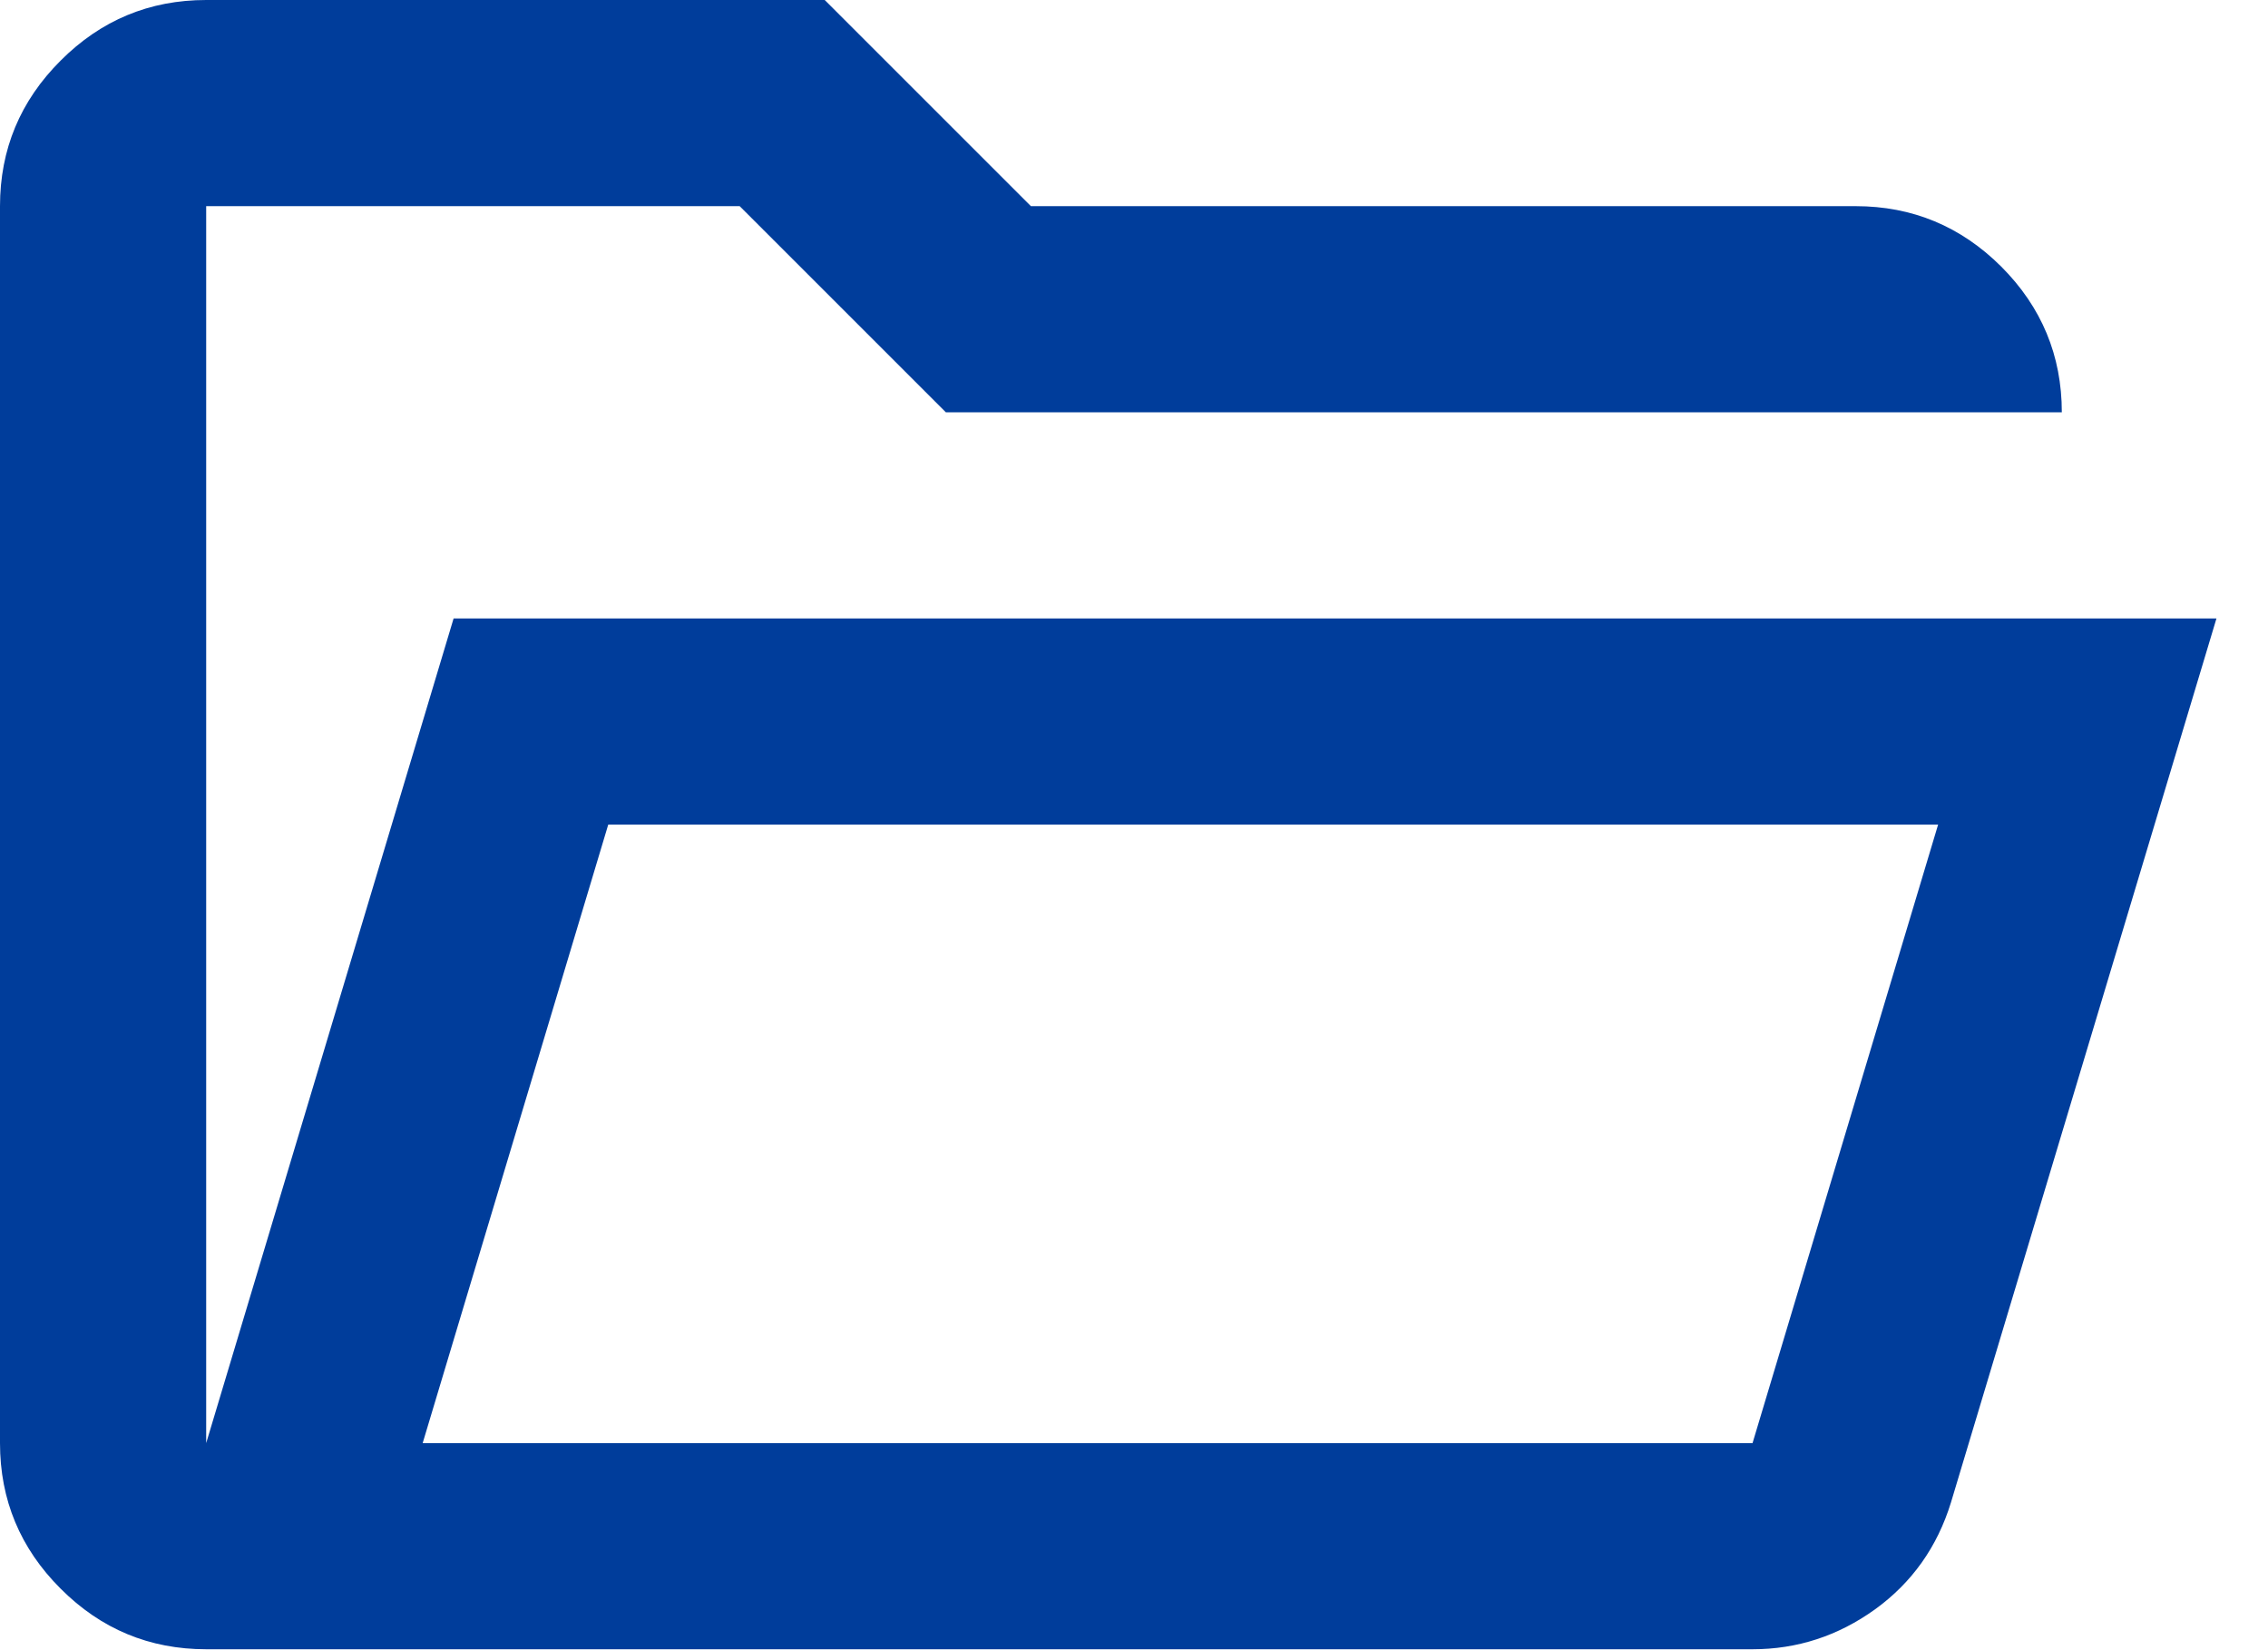
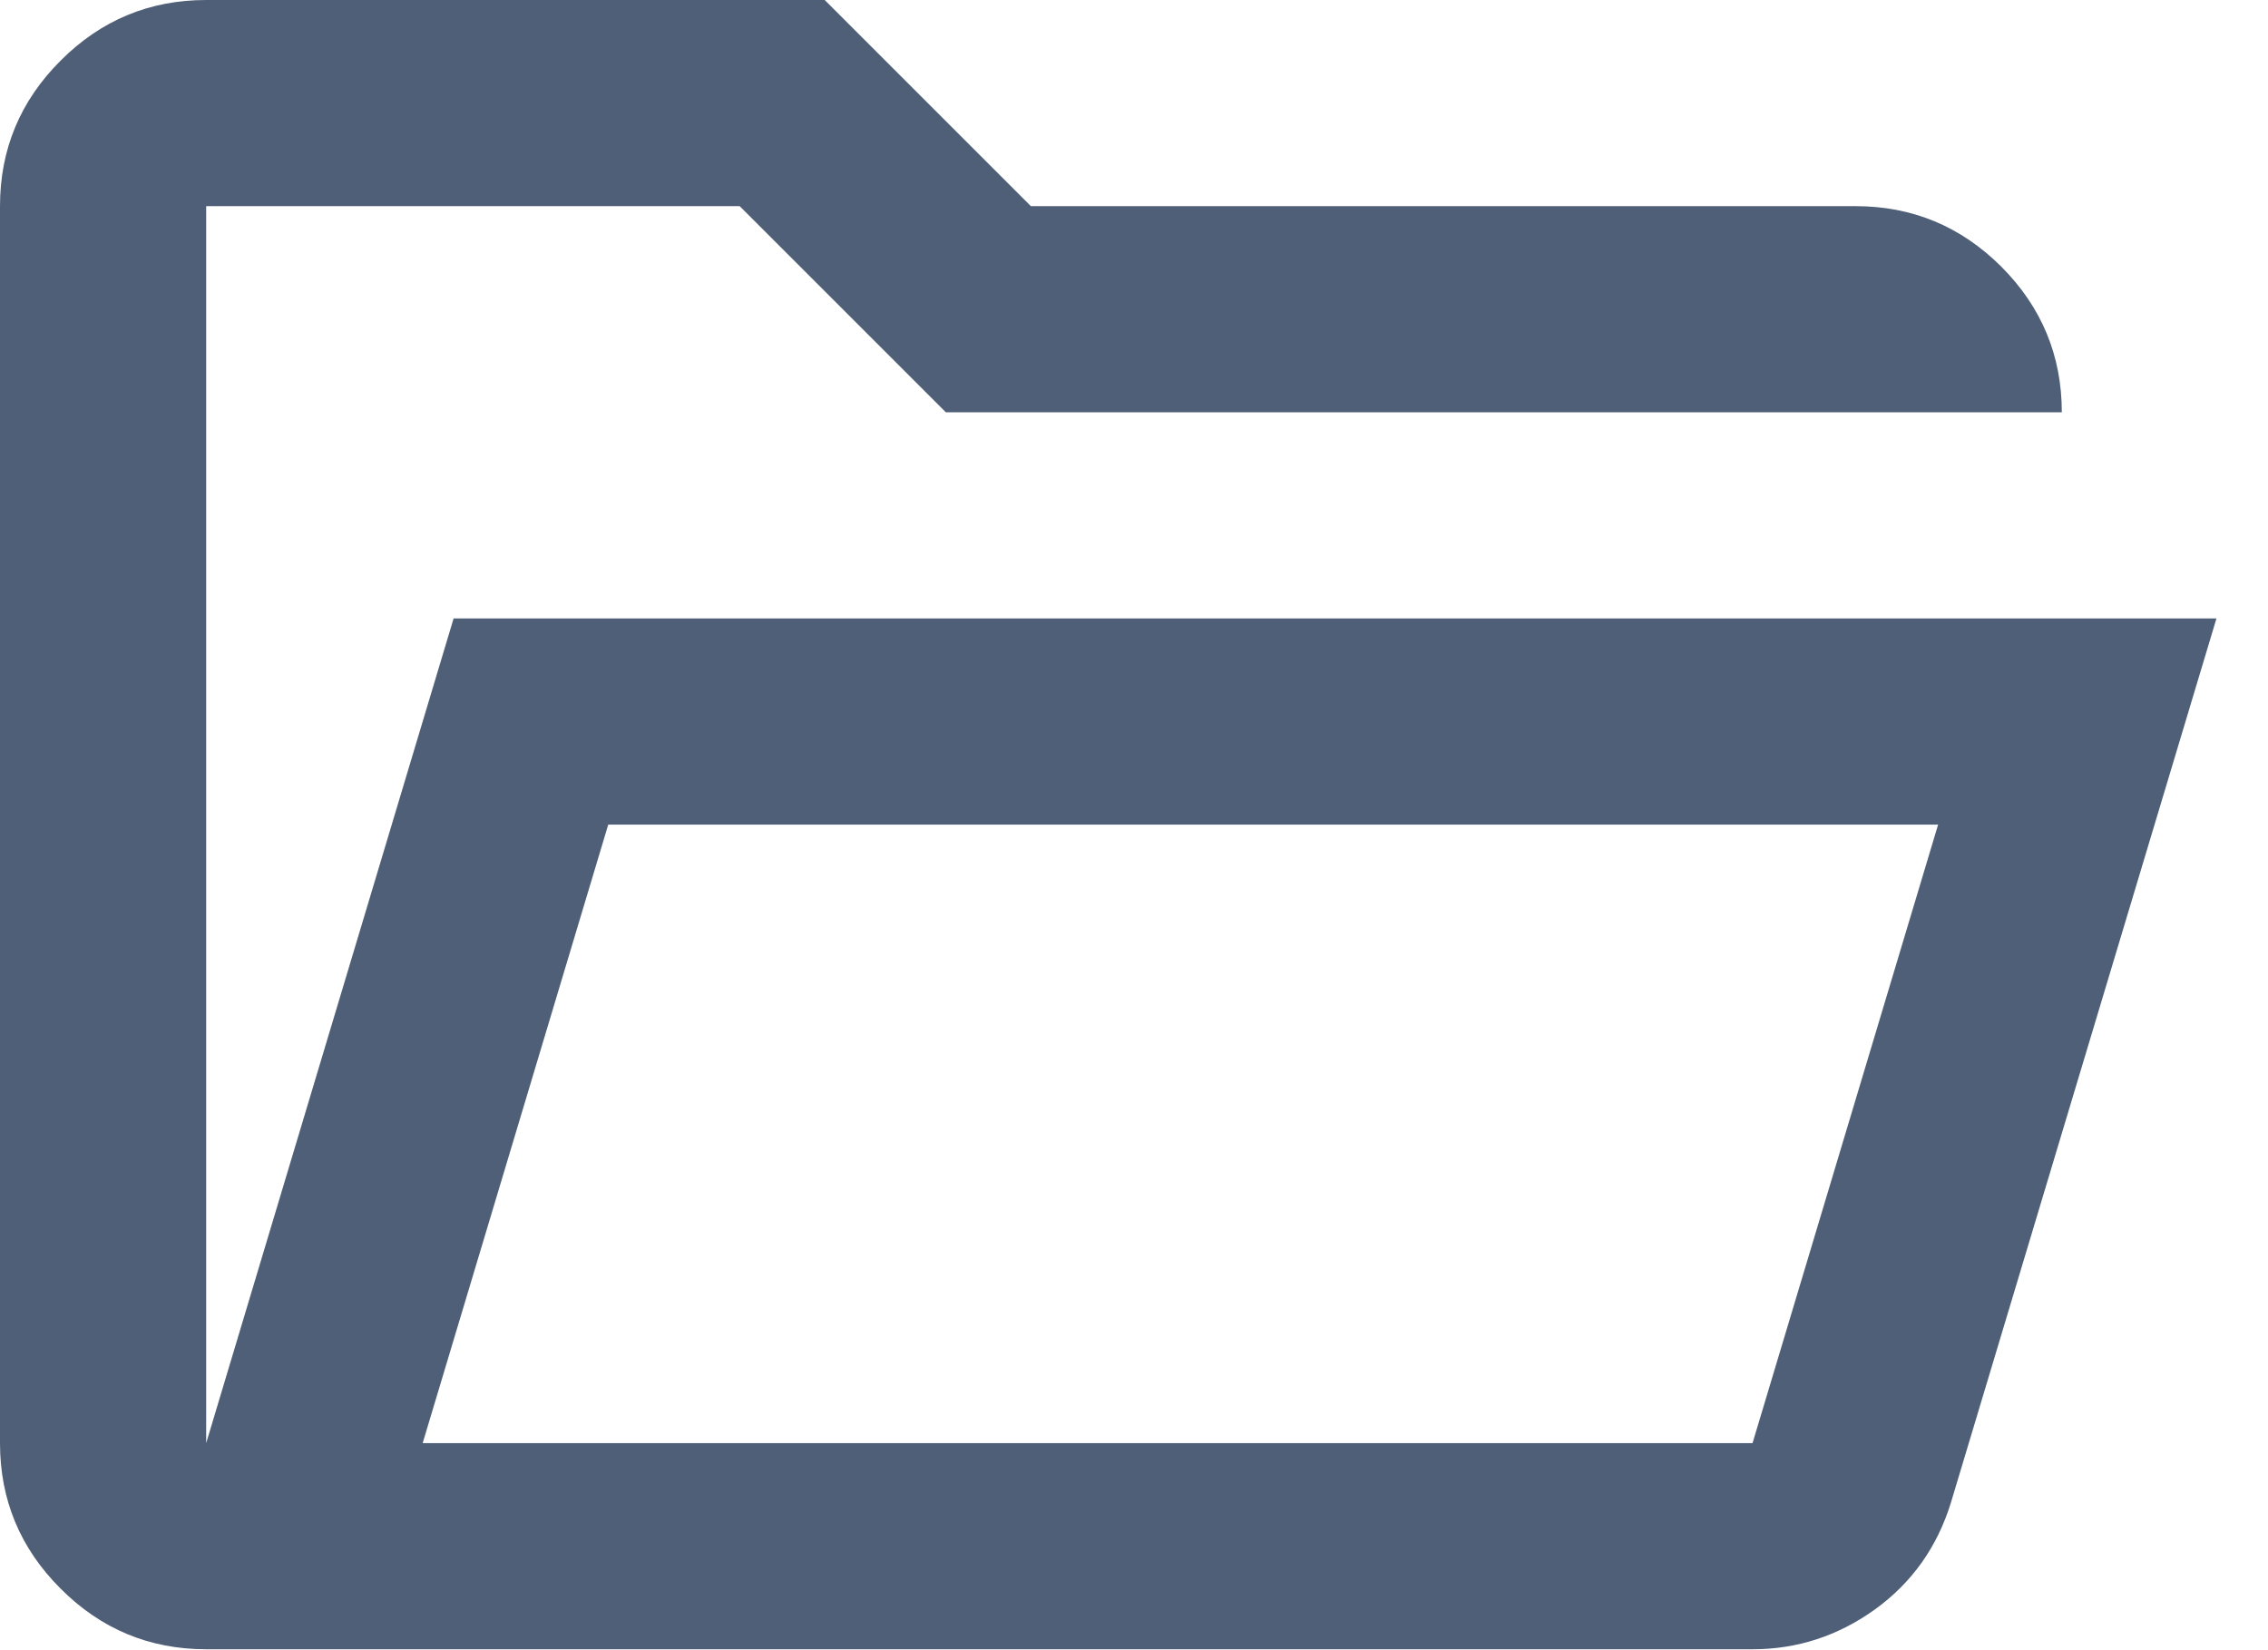
<svg xmlns="http://www.w3.org/2000/svg" width="22" height="16" viewBox="0 0 22 16" fill="none">
-   <path d="M2 16C1.45 16 0.979 15.804 0.588 15.412C0.196 15.021 0 14.55 0 14V2C0 1.45 0.196 0.979 0.588 0.588C0.979 0.196 1.45 0 2 0H8L10 2H18C18.55 2 19.021 2.196 19.413 2.587C19.804 2.979 20 3.45 20 4H9.175L7.175 2H2V14L4.4 6H21.5L18.925 14.575C18.792 15.008 18.546 15.354 18.188 15.613C17.829 15.871 17.433 16 17 16H2ZM4.1 14H17L18.8 8H5.9L4.1 14ZM4.1 14L5.9 8L4.1 14ZM2 4V2V4Z" fill="#003D9B" />
+   <path d="M2 16C1.45 16 0.979 15.804 0.588 15.412C0.196 15.021 0 14.55 0 14V2C0 1.45 0.196 0.979 0.588 0.588C0.979 0.196 1.45 0 2 0H8L10 2H18C18.55 2 19.021 2.196 19.413 2.587C19.804 2.979 20 3.45 20 4H9.175L7.175 2H2V14L4.4 6H21.5L18.925 14.575C18.792 15.008 18.546 15.354 18.188 15.613C17.829 15.871 17.433 16 17 16H2ZM4.1 14H17L18.8 8H5.9L4.1 14ZM4.1 14L5.9 8L4.1 14ZM2 4V2V4Z" fill="#041B3CB2" />
</svg>
